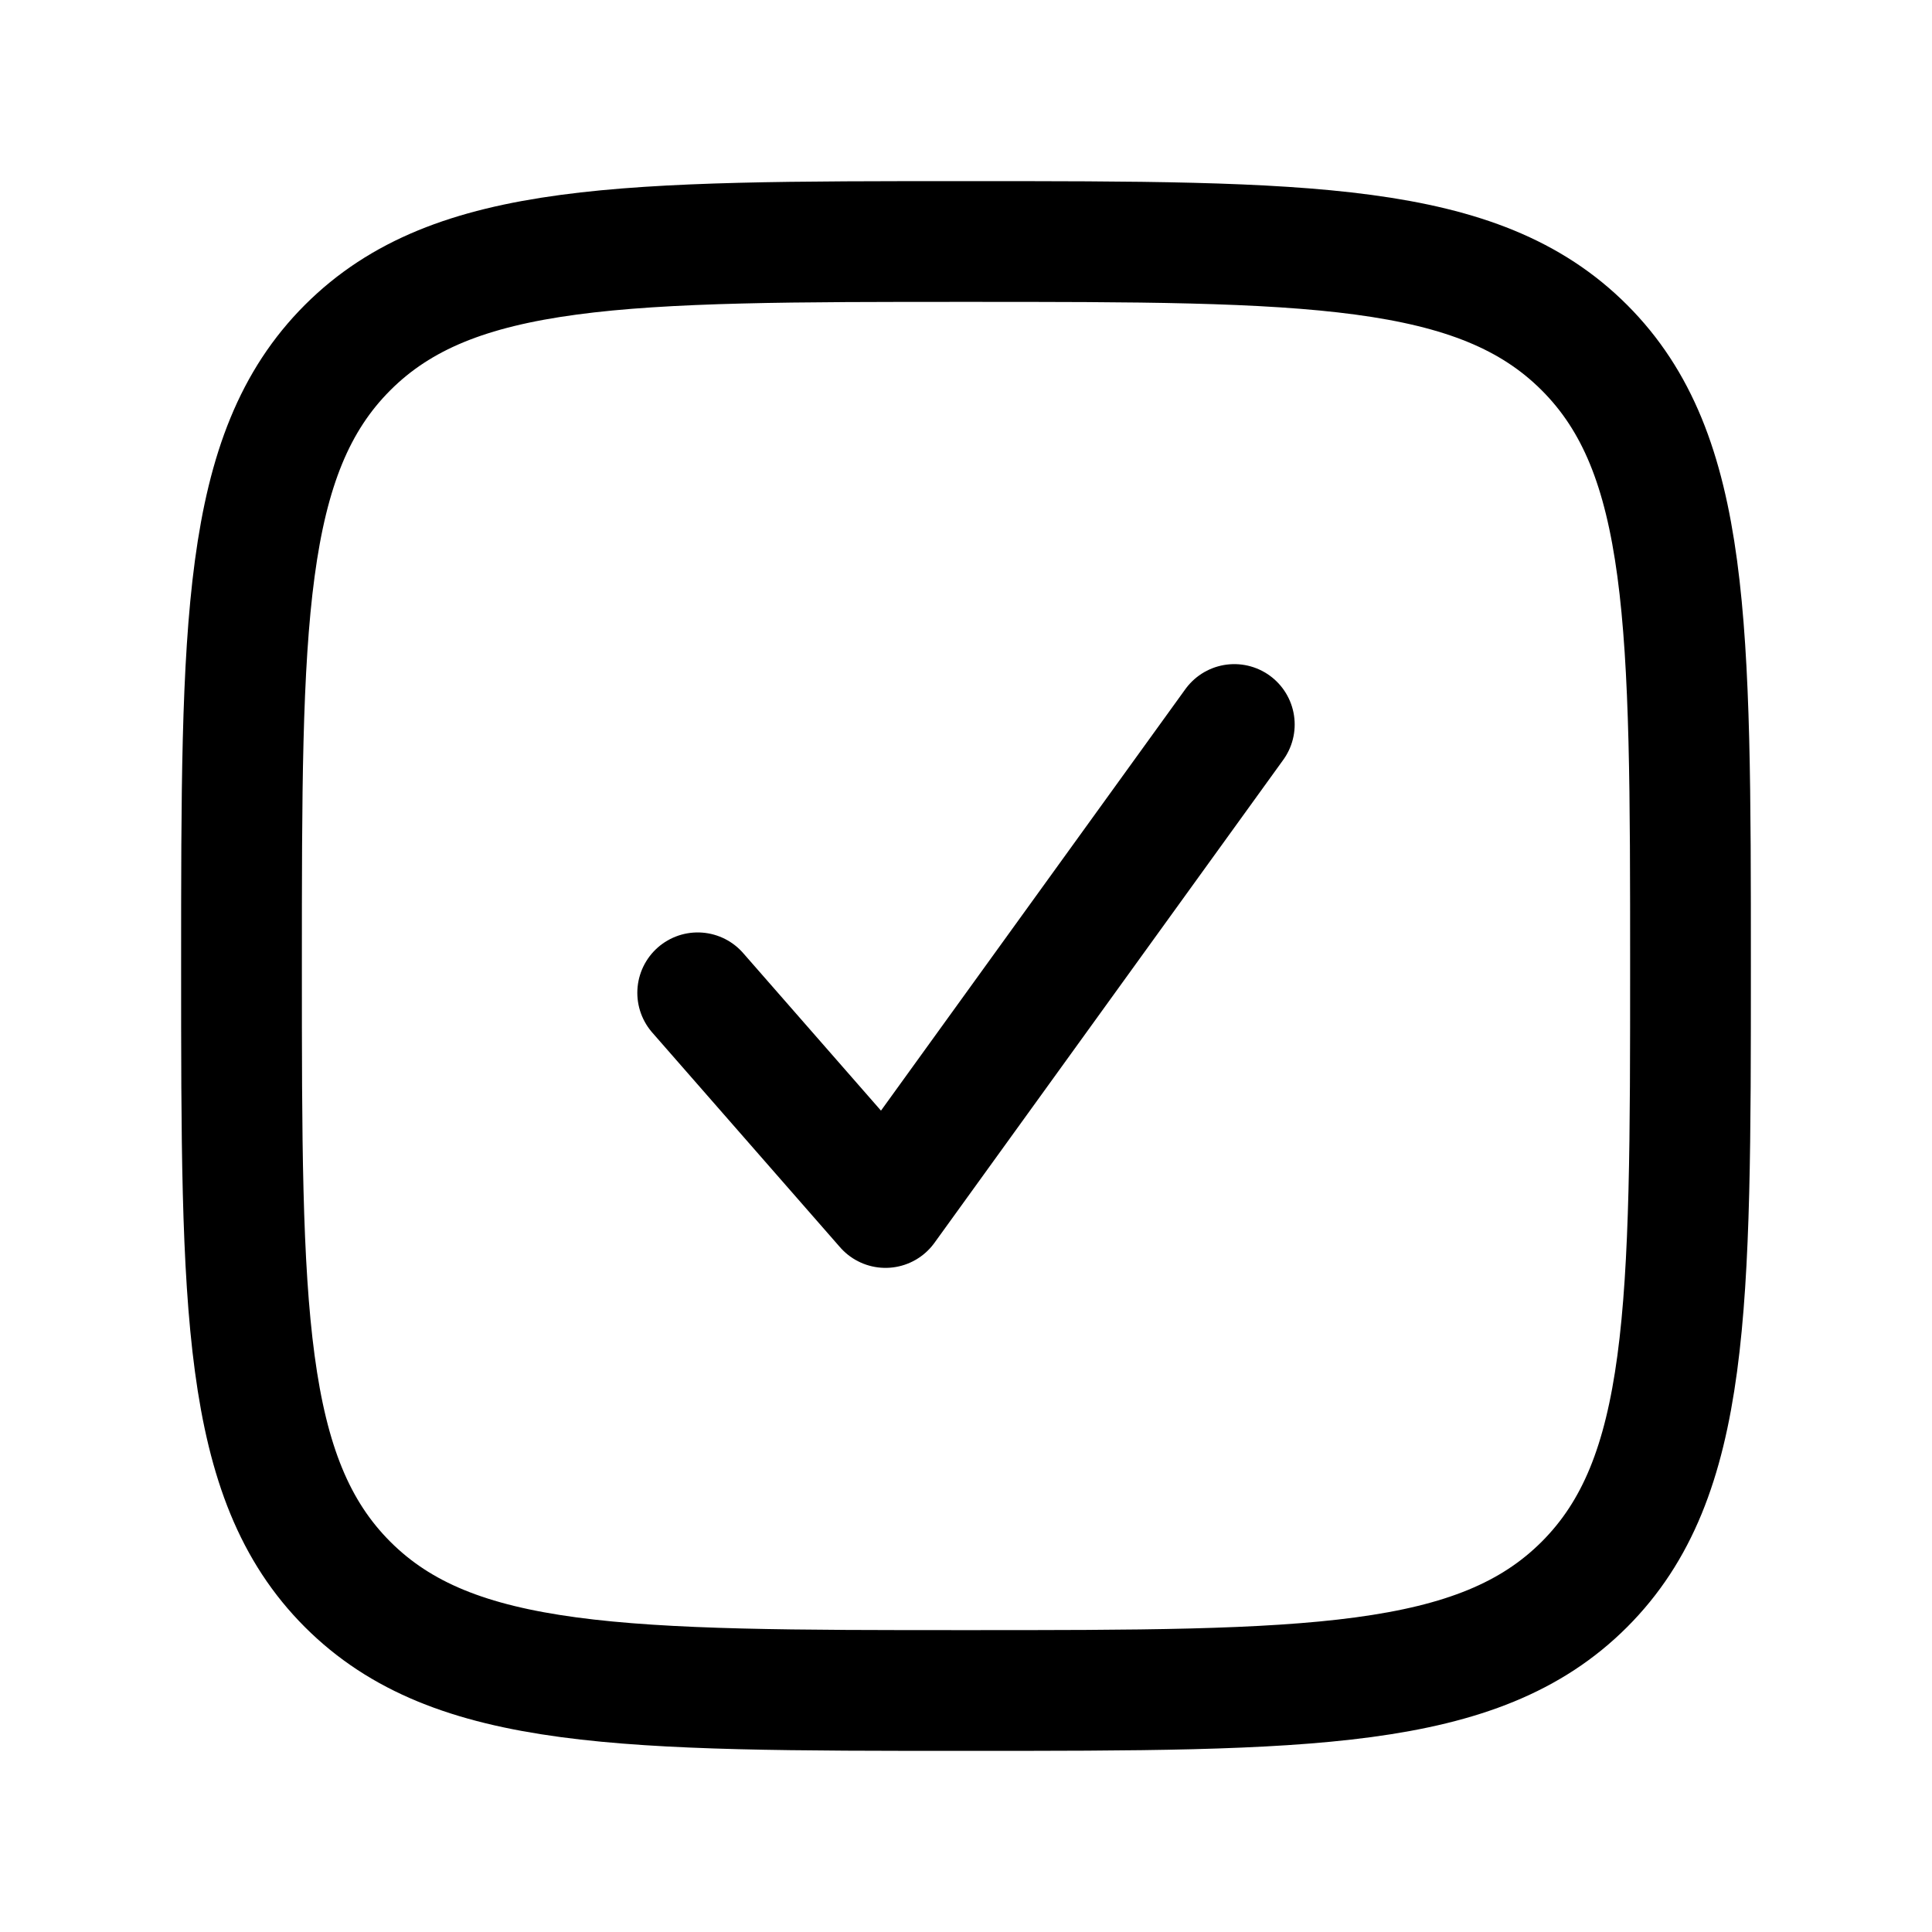
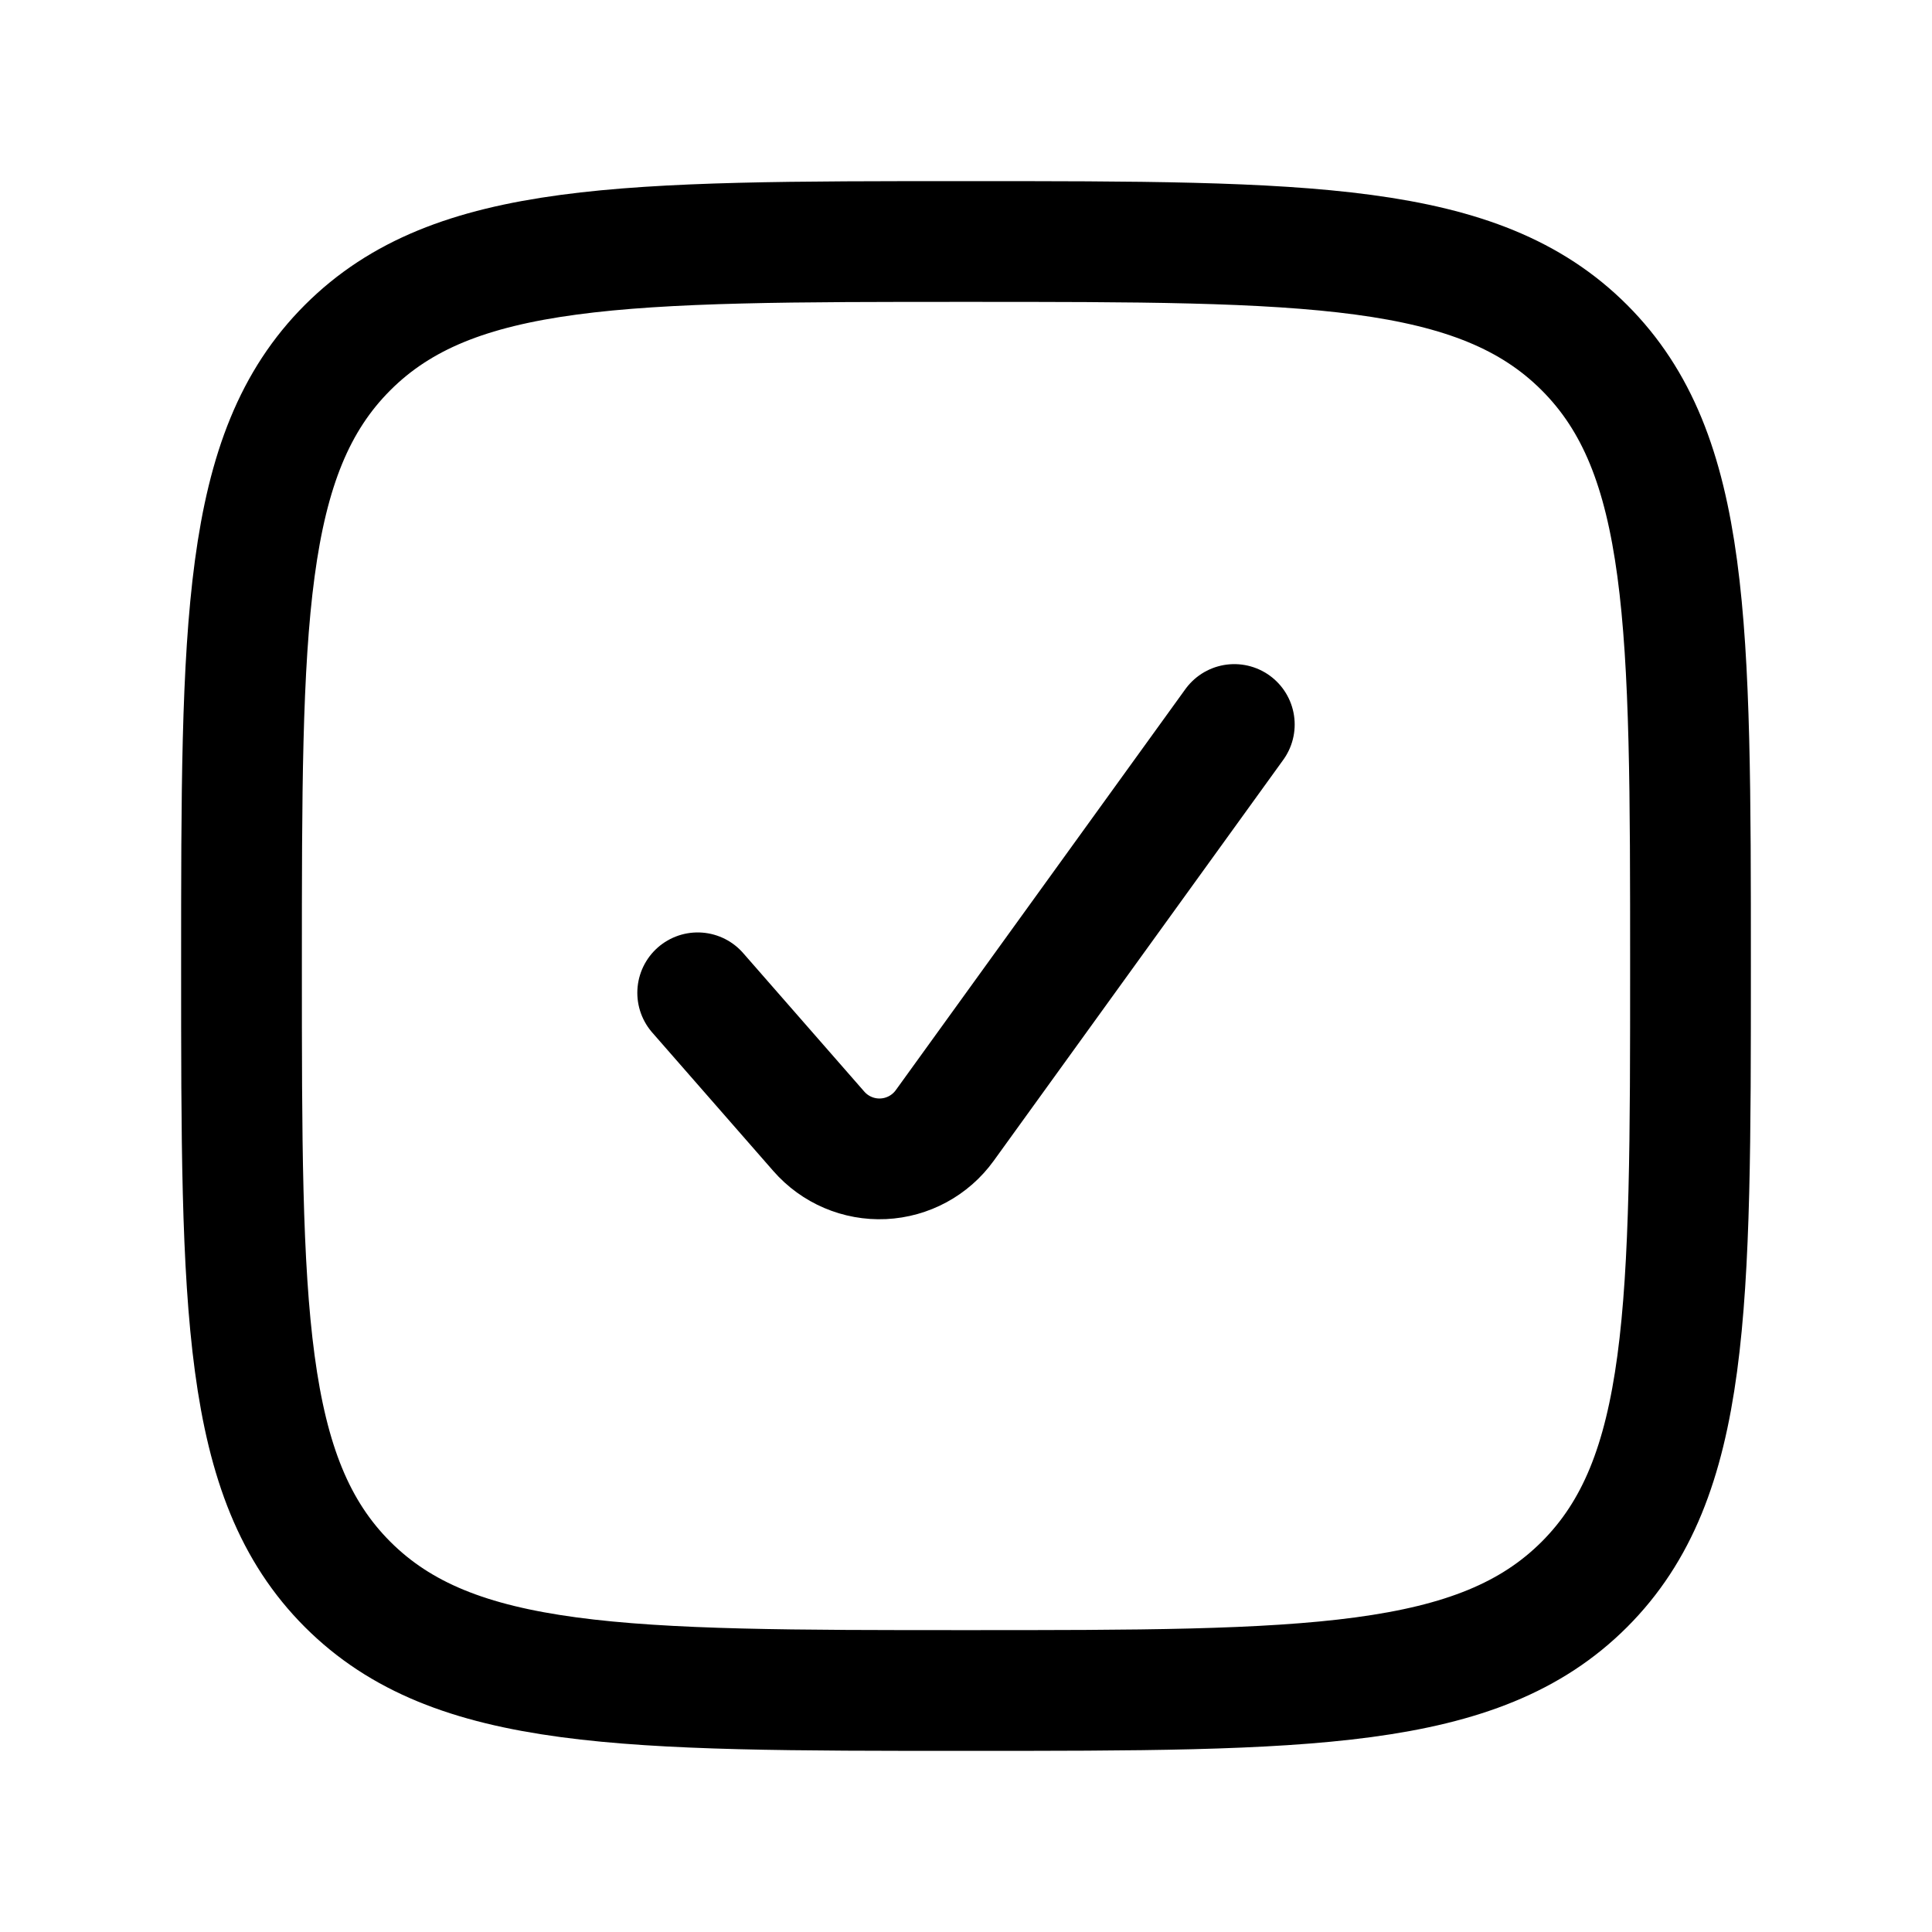
<svg xmlns="http://www.w3.org/2000/svg" width="24" height="24" fill="none" viewBox="0 0 24 24" stroke-width="1.5" stroke-linecap="round" stroke-linejoin="round" stroke="currentColor">
-   <path d="M8.667 12.333 11 15l4.333-6" />
+   <path d="m8.667 12.333 1.505 1.721a1 1 0 0 0 1.564-.073L15.333 9" />
  <path d="M3 12c0-4.243 0-6.364 1.318-7.682C5.636 3 7.758 3 12 3c4.243 0 6.364 0 7.682 1.318C21 5.636 21 7.758 21 12c0 4.243 0 6.364-1.318 7.682C18.364 21 16.242 21 12 21c-4.243 0-6.364 0-7.682-1.318C3 18.364 3 16.242 3 12Z" />
</svg>
